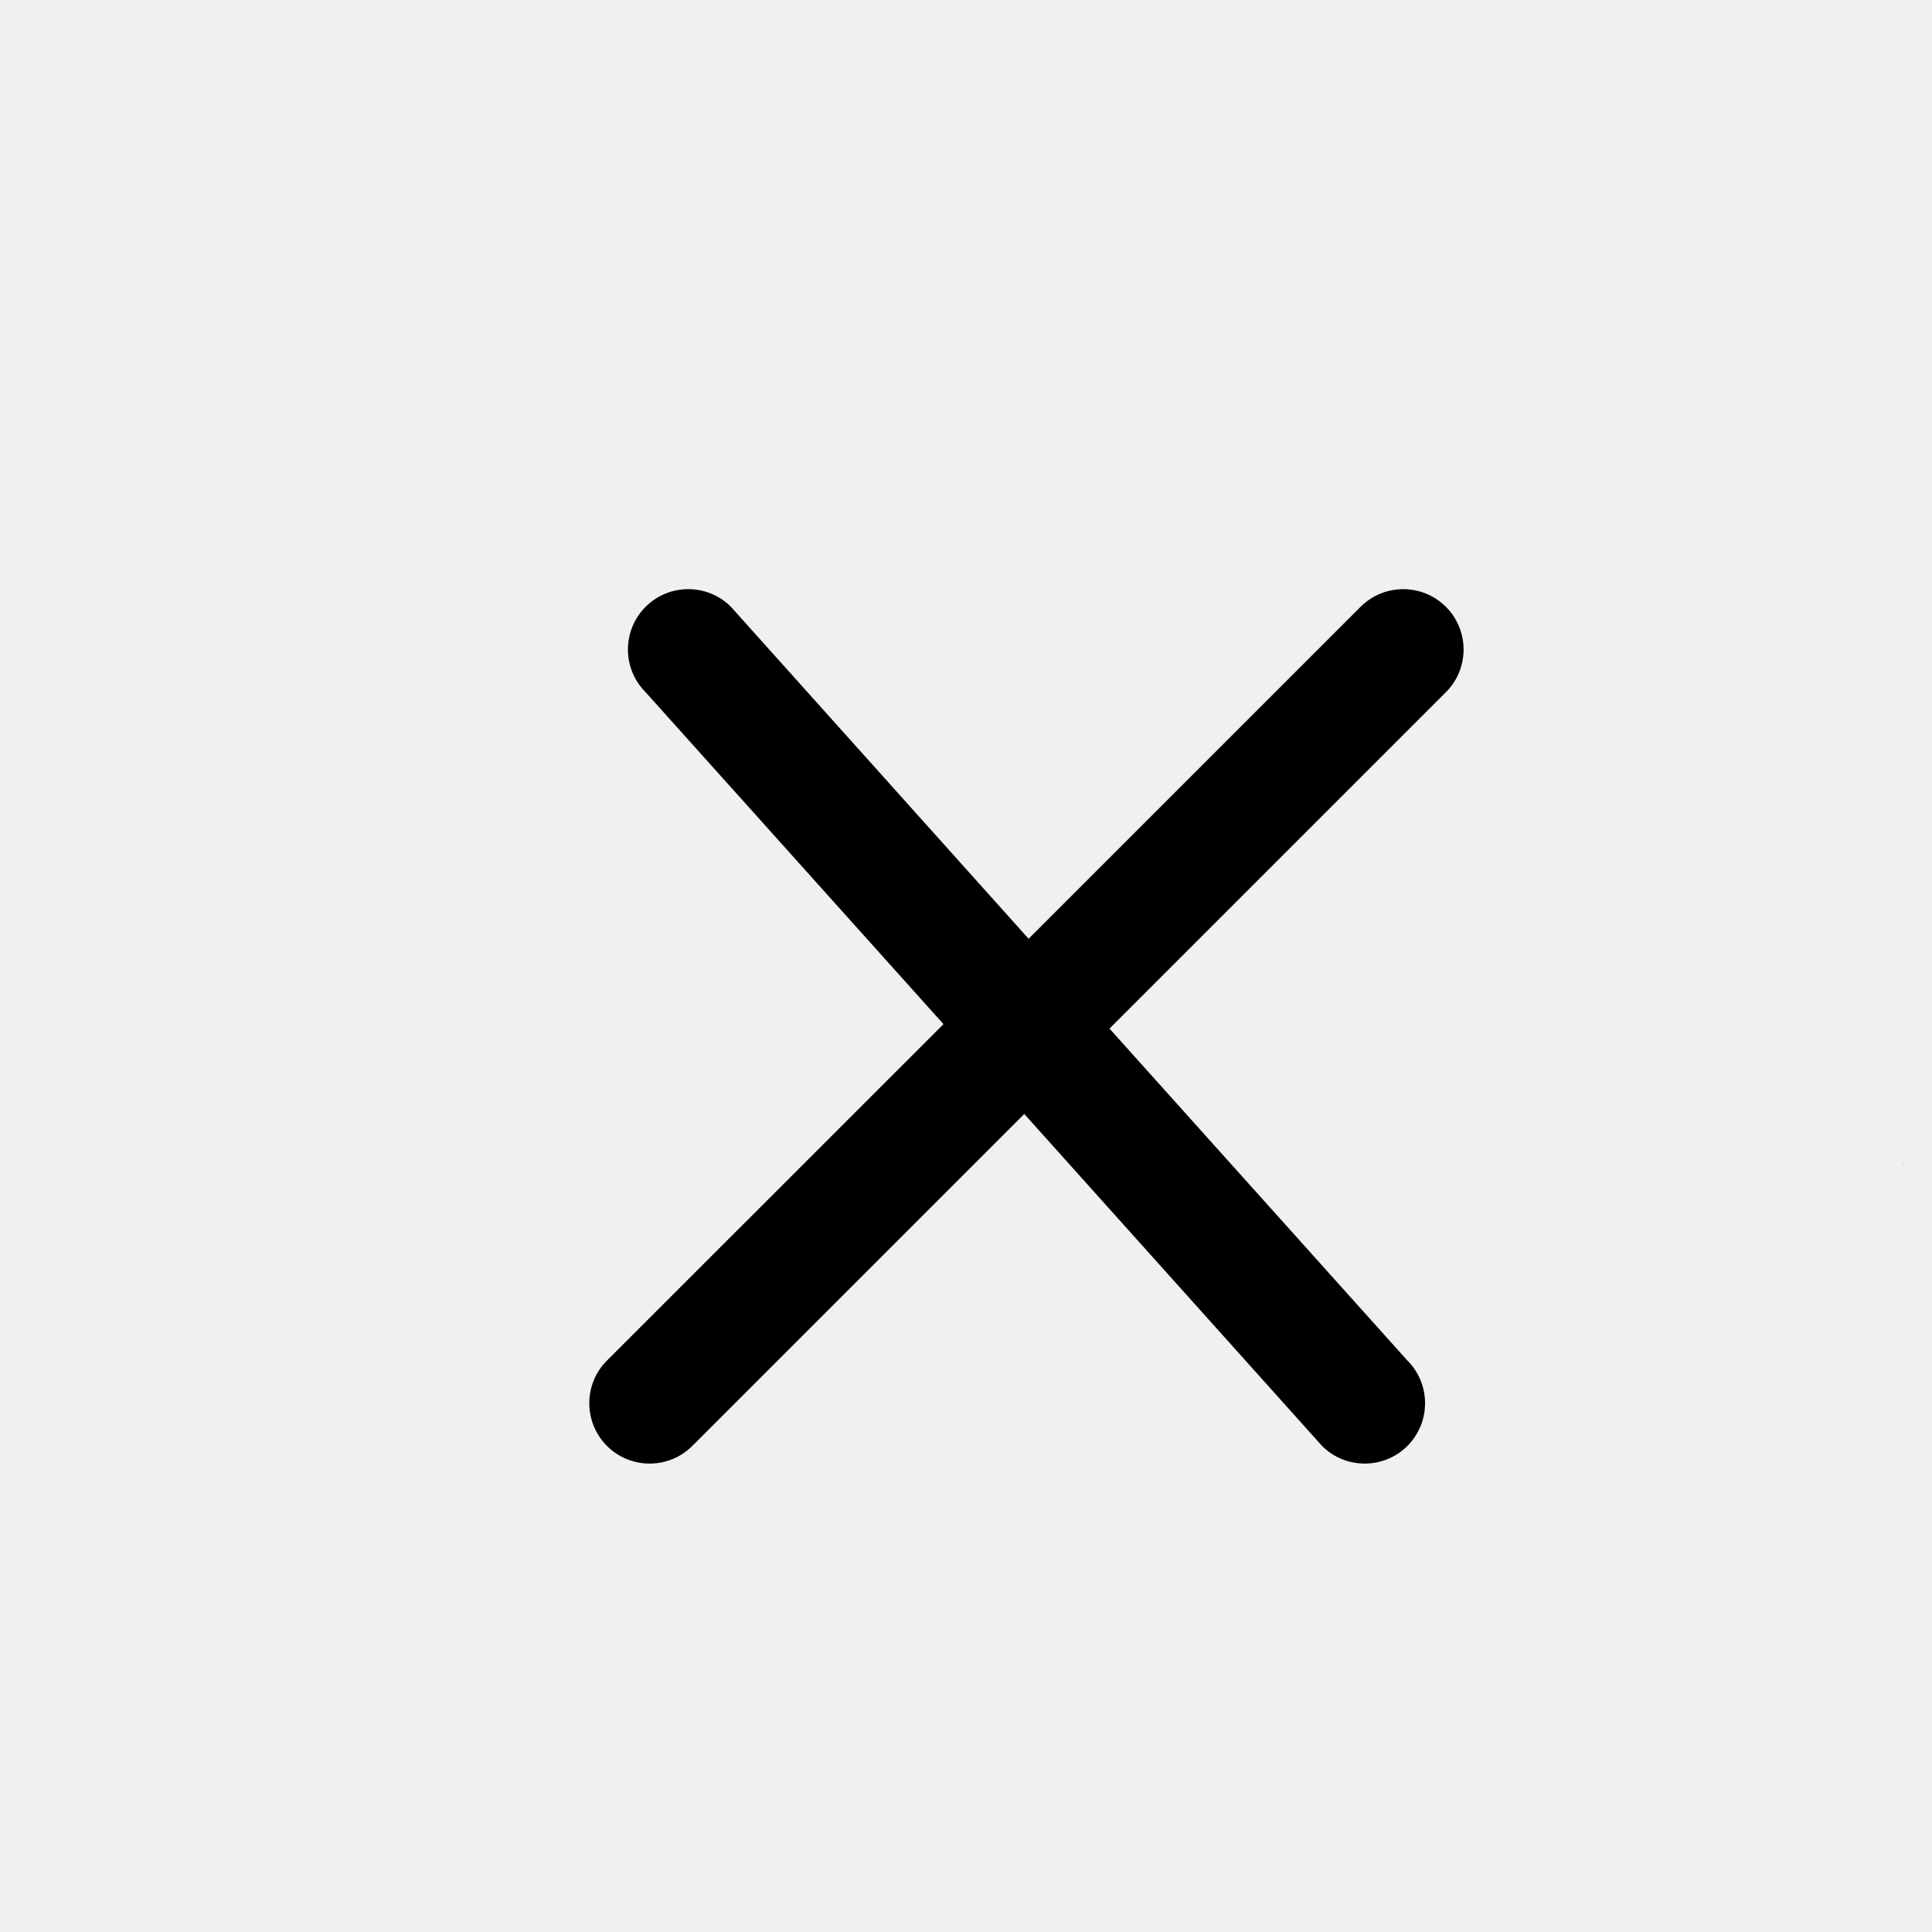
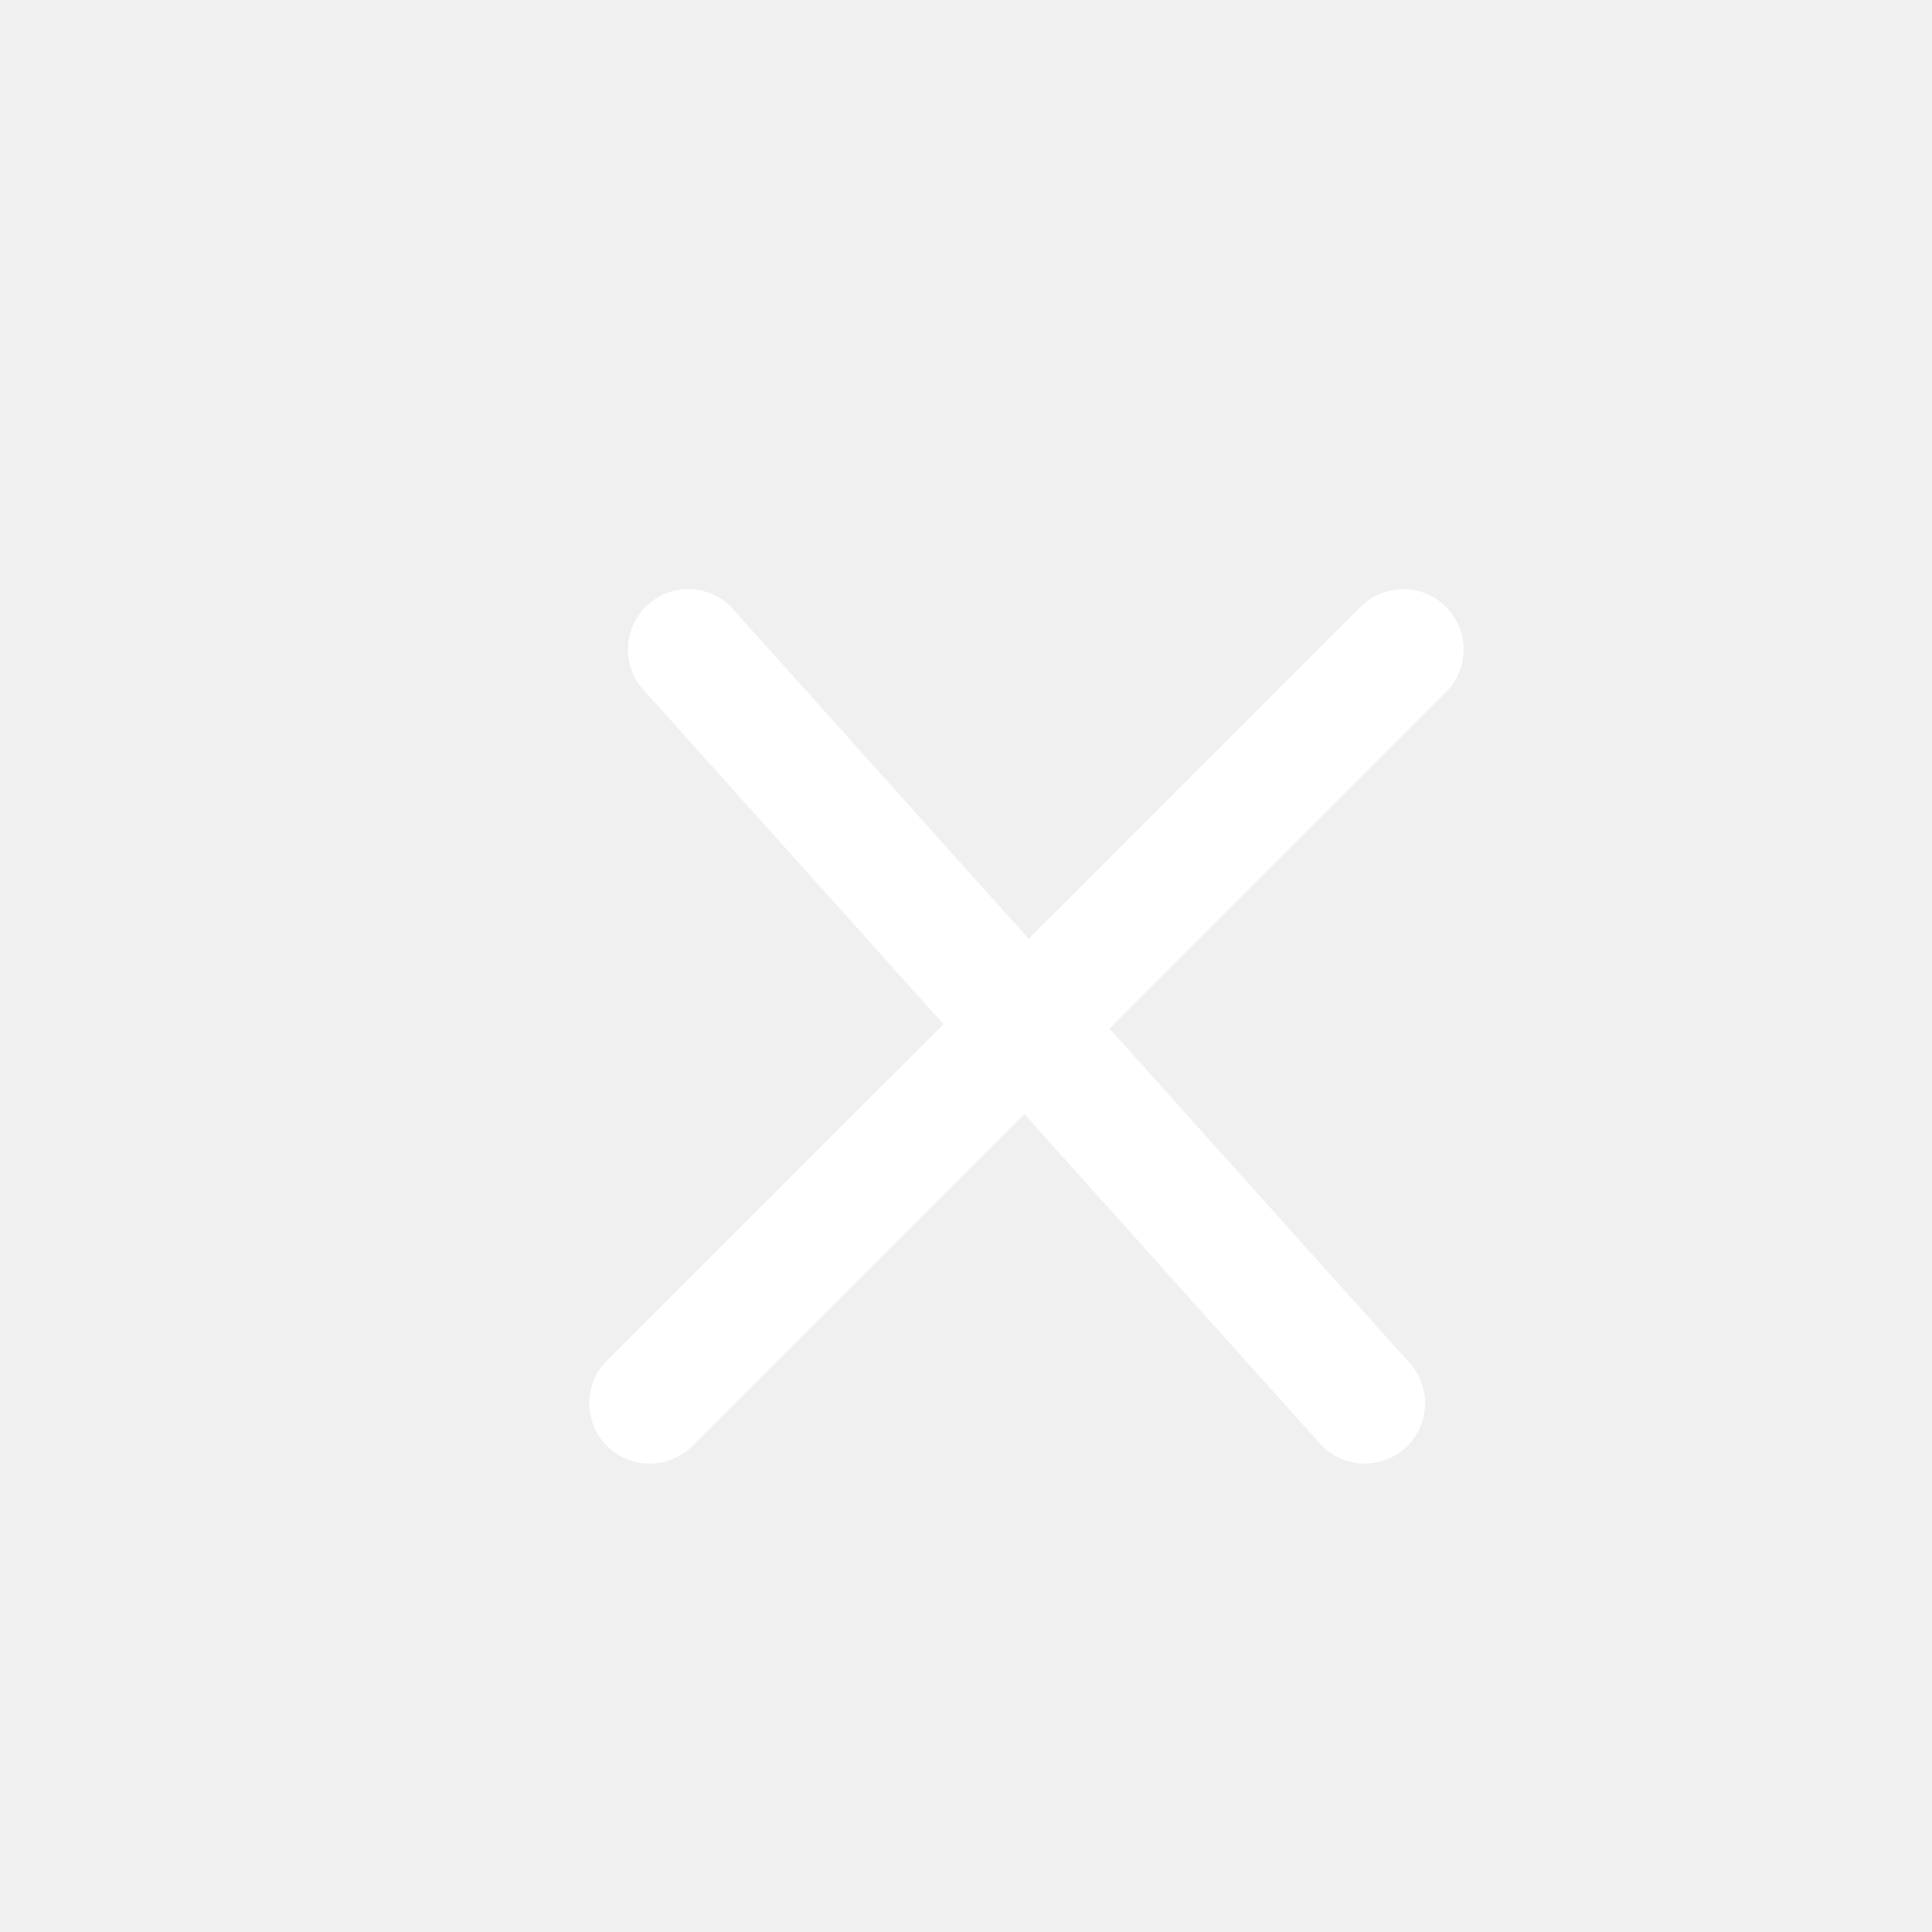
- <svg xmlns="http://www.w3.org/2000/svg" width="32" height="32" viewBox="0 0 32 32" fill="#000000" version="1.1" id="svg6">
+ <svg xmlns="http://www.w3.org/2000/svg" width="32" height="32" viewBox="0 0 32 32" fill="#ffffff" version="1.1" id="svg6">
  <defs id="defs10" />
  <g id="g4">
    <path id="path2" d="m 11.4,9.758 c -0.256,0 -0.512,0.098 -0.707,0.293 -0.39,0.39 -0.39,1.024 0,1.414 l 4.934,5.498 -5.574,5.572 c -0.39,0.39 -0.39,1.024 0,1.414 0.39,0.39 1.024,0.39 1.414,0 l 5.498,-5.498 4.932,5.498 c 0.39,0.39 1.024,0.39 1.414,0 0.39,-0.39 0.39,-1.024 0,-1.414 l -4.934,-5.498 5.572,-5.572 c 0.39,-0.39 0.39,-1.024 0,-1.414 -0.39,-0.39 -1.024,-0.39 -1.414,0 l -5.498,5.498 -4.93,-5.498 c -0.195,-0.195 -0.451,-0.293 -0.707,-0.293 z m 20.115,9.521 c 1.15e-4,0.005 -1.3e-4,0.01 0,0.016 0.002,0.006 0.004,0.013 0.006,0.02 -0.002,-0.012 -0.006,-0.047 -0.006,-0.035 z" />
  </g>
</svg>
